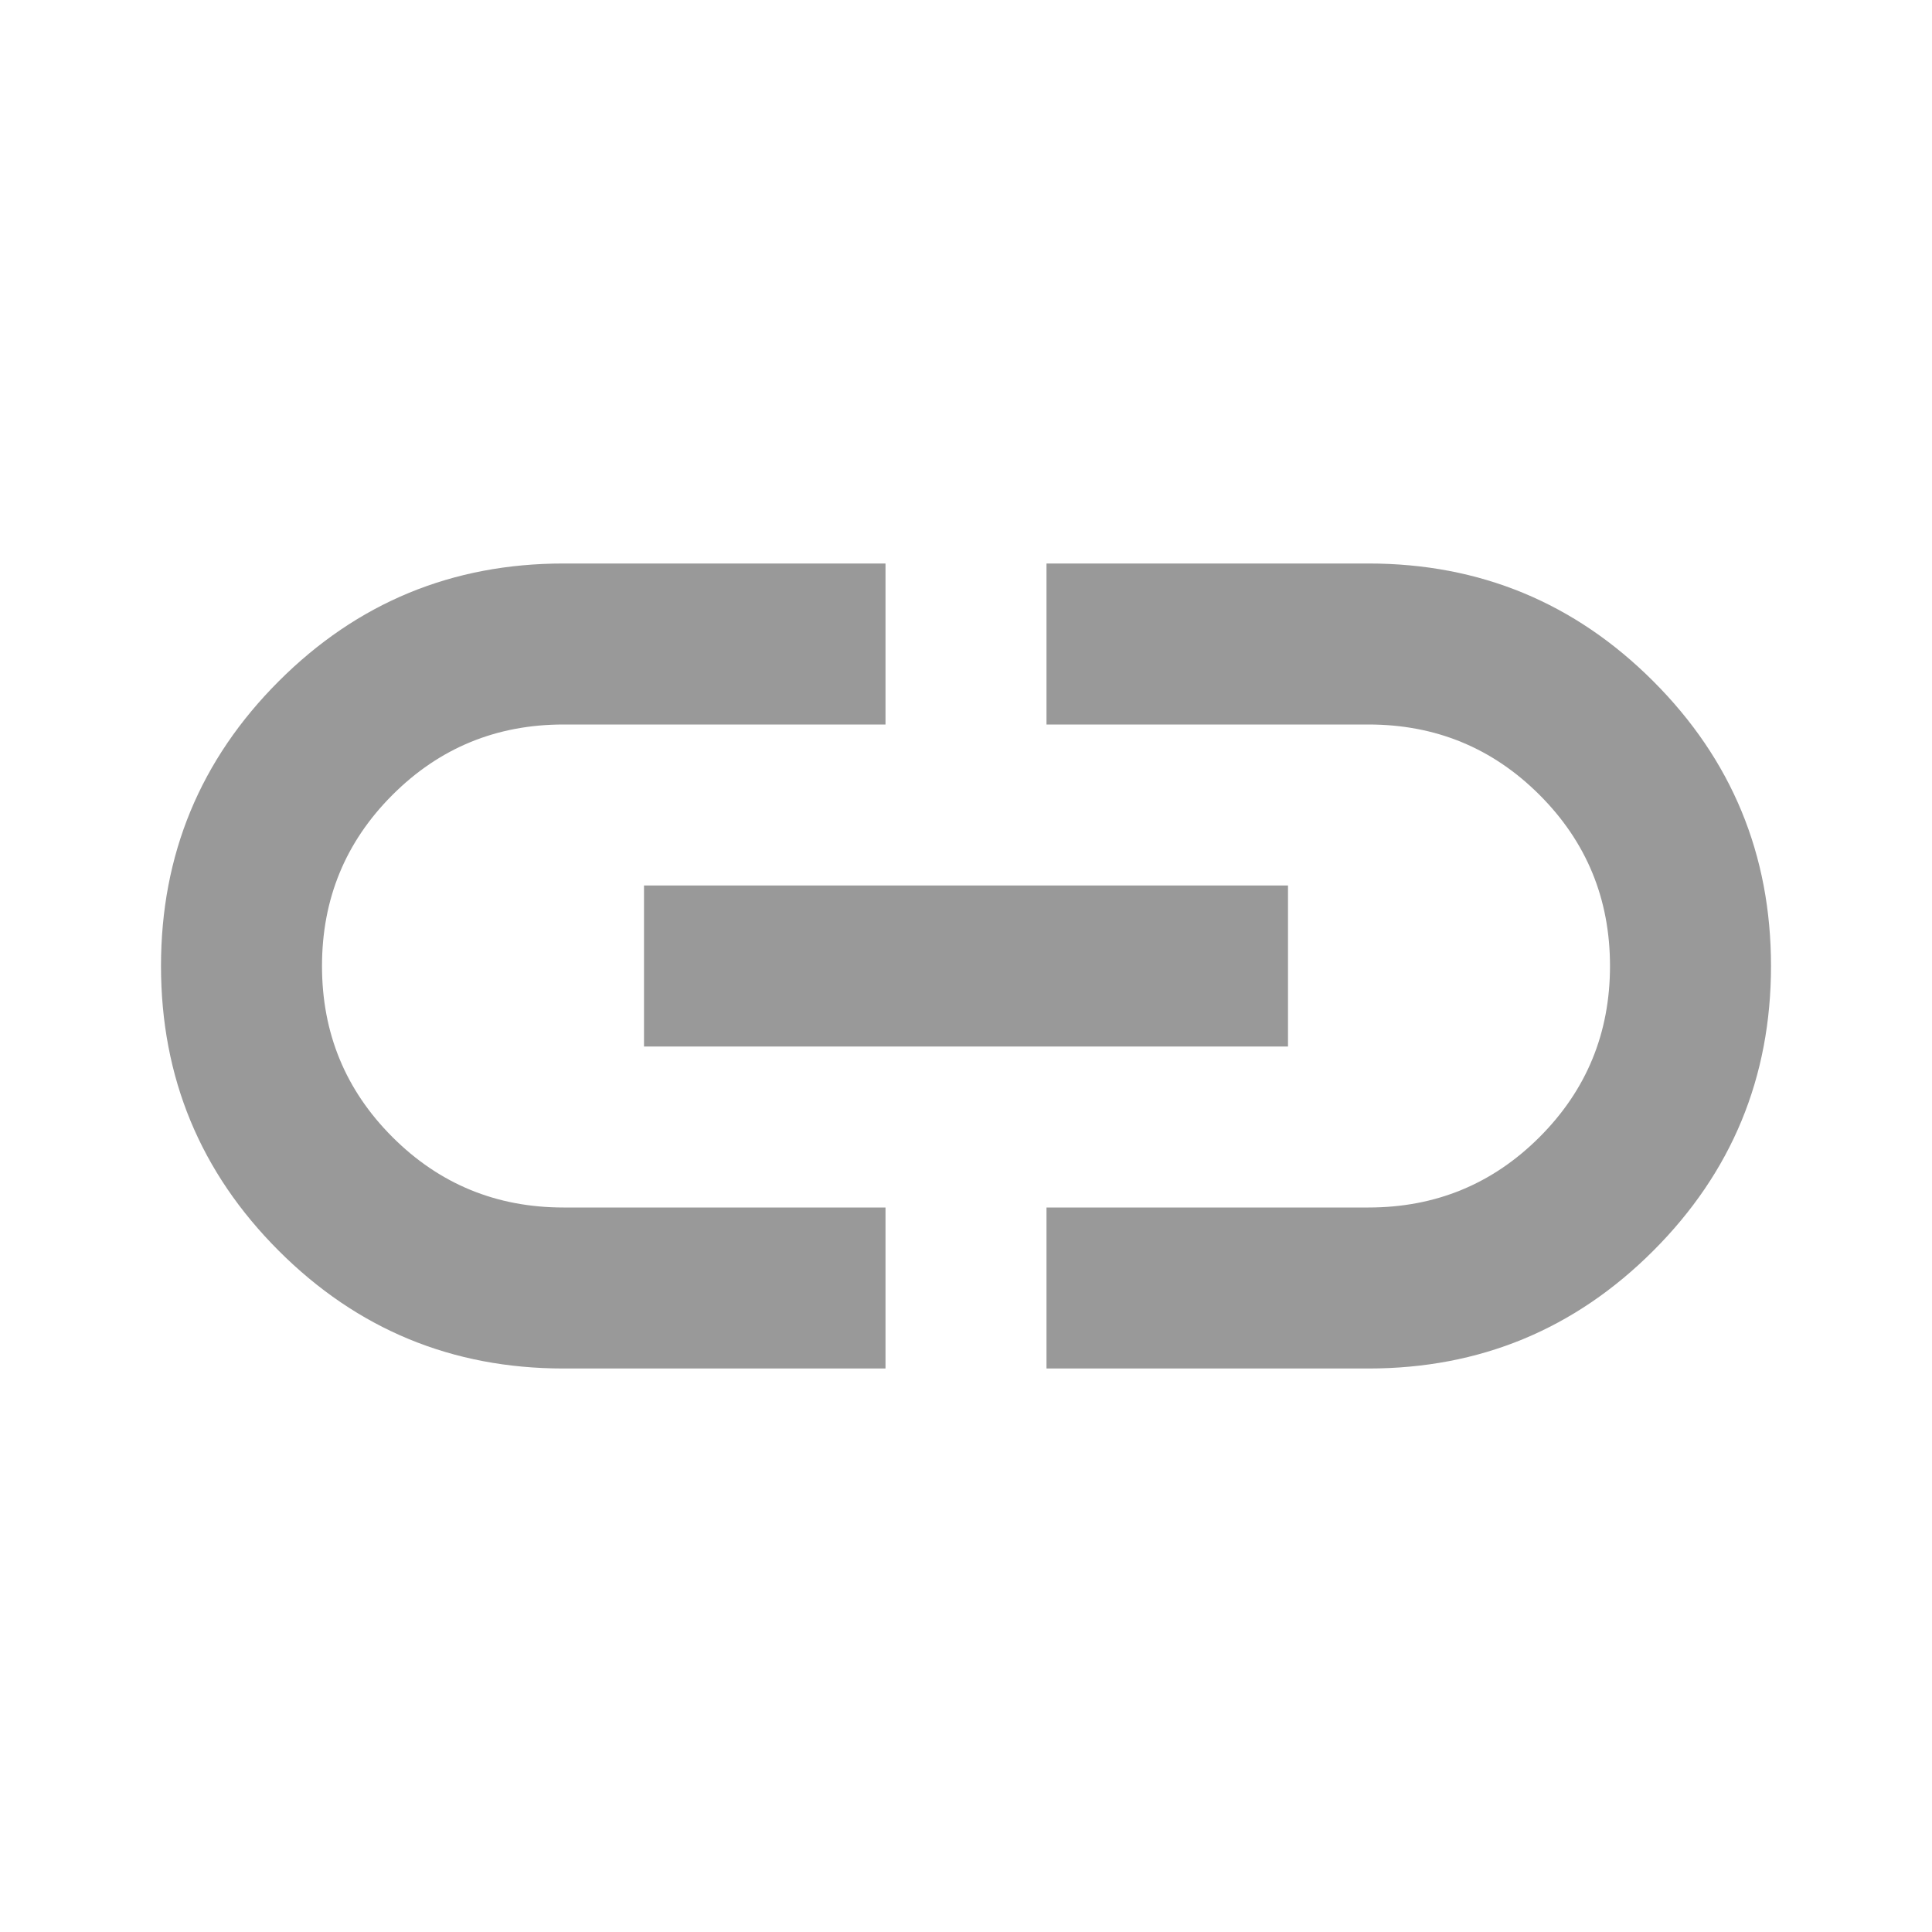
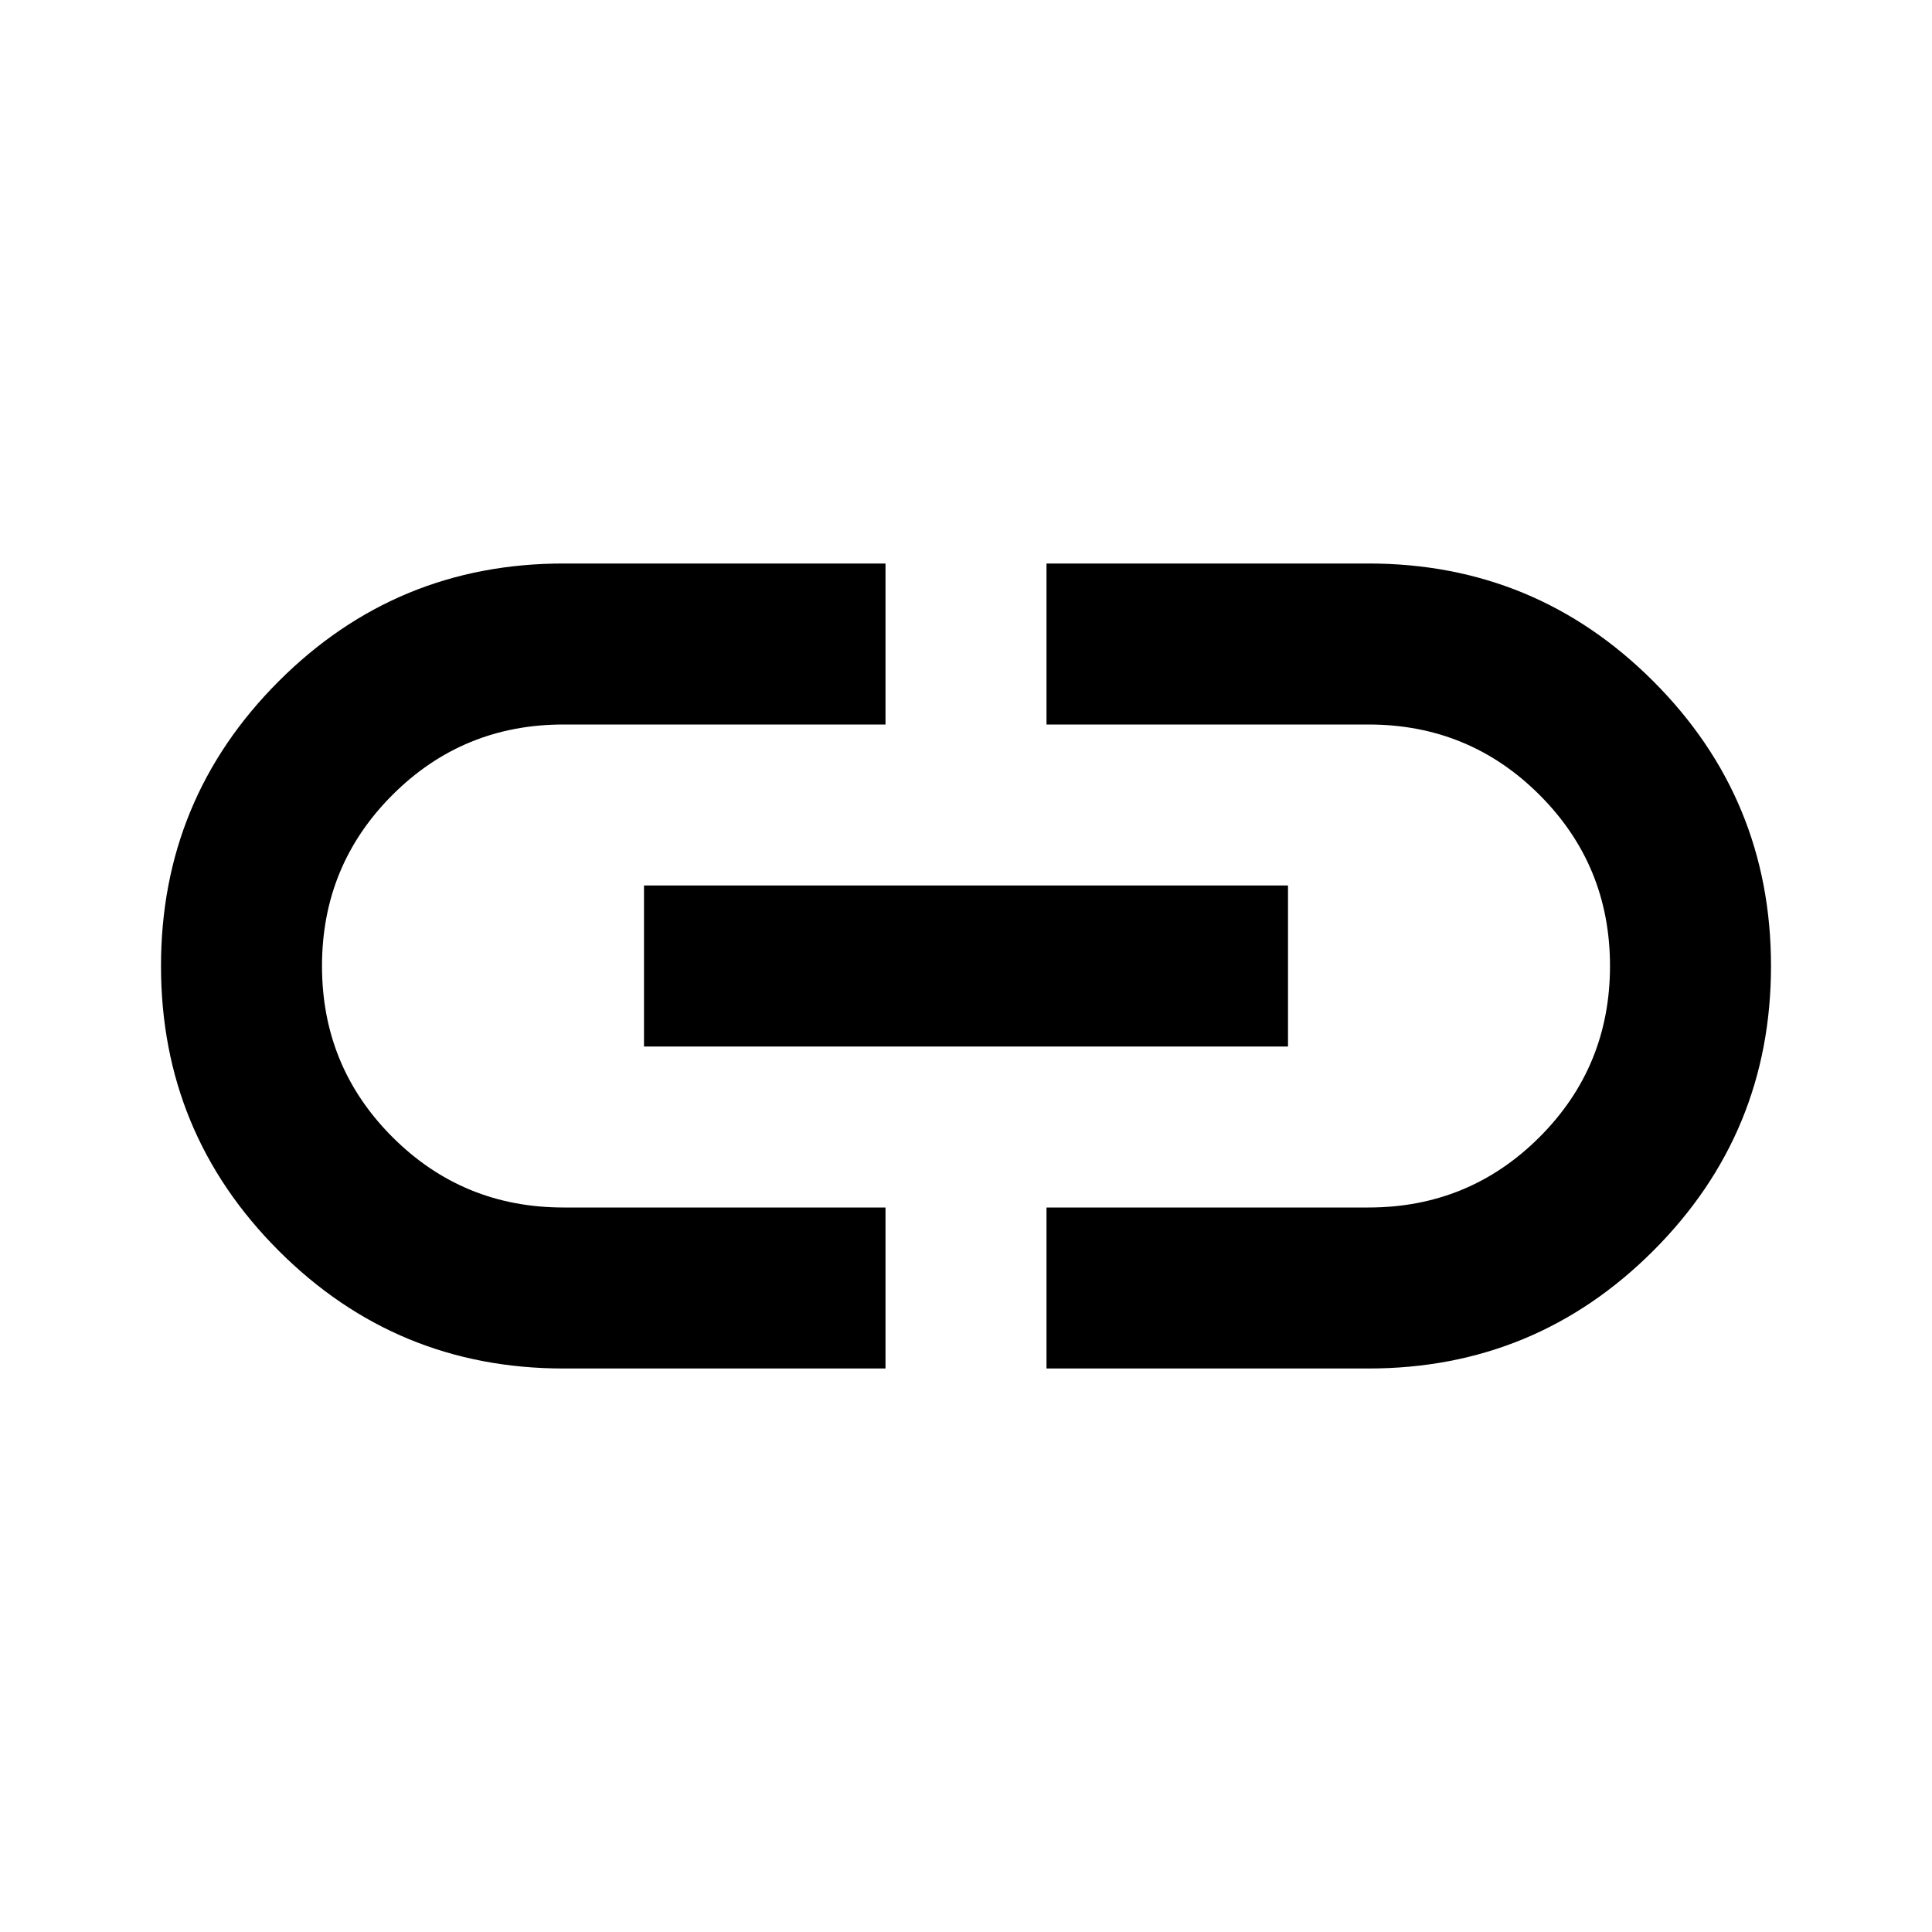
- <svg xmlns="http://www.w3.org/2000/svg" height="24px" viewBox="0 -960 960 960" width="24px" fill="#999999">
+ <svg xmlns="http://www.w3.org/2000/svg" height="24px" viewBox="0 -960 960 960" width="24px" fill="#000000">
  <path d="M440-280H280q-83 0-141.5-58.5T80-480q0-83 58.5-141.5T280-680h160v80H280q-50 0-85 35t-35 85q0 50 35 85t85 35h160v80ZM320-440v-80h320v80H320Zm200 160v-80h160q50 0 85-35t35-85q0-50-35-85t-85-35H520v-80h160q83 0 141.5 58.5T880-480q0 83-58.5 141.5T680-280H520Z" />
</svg>
